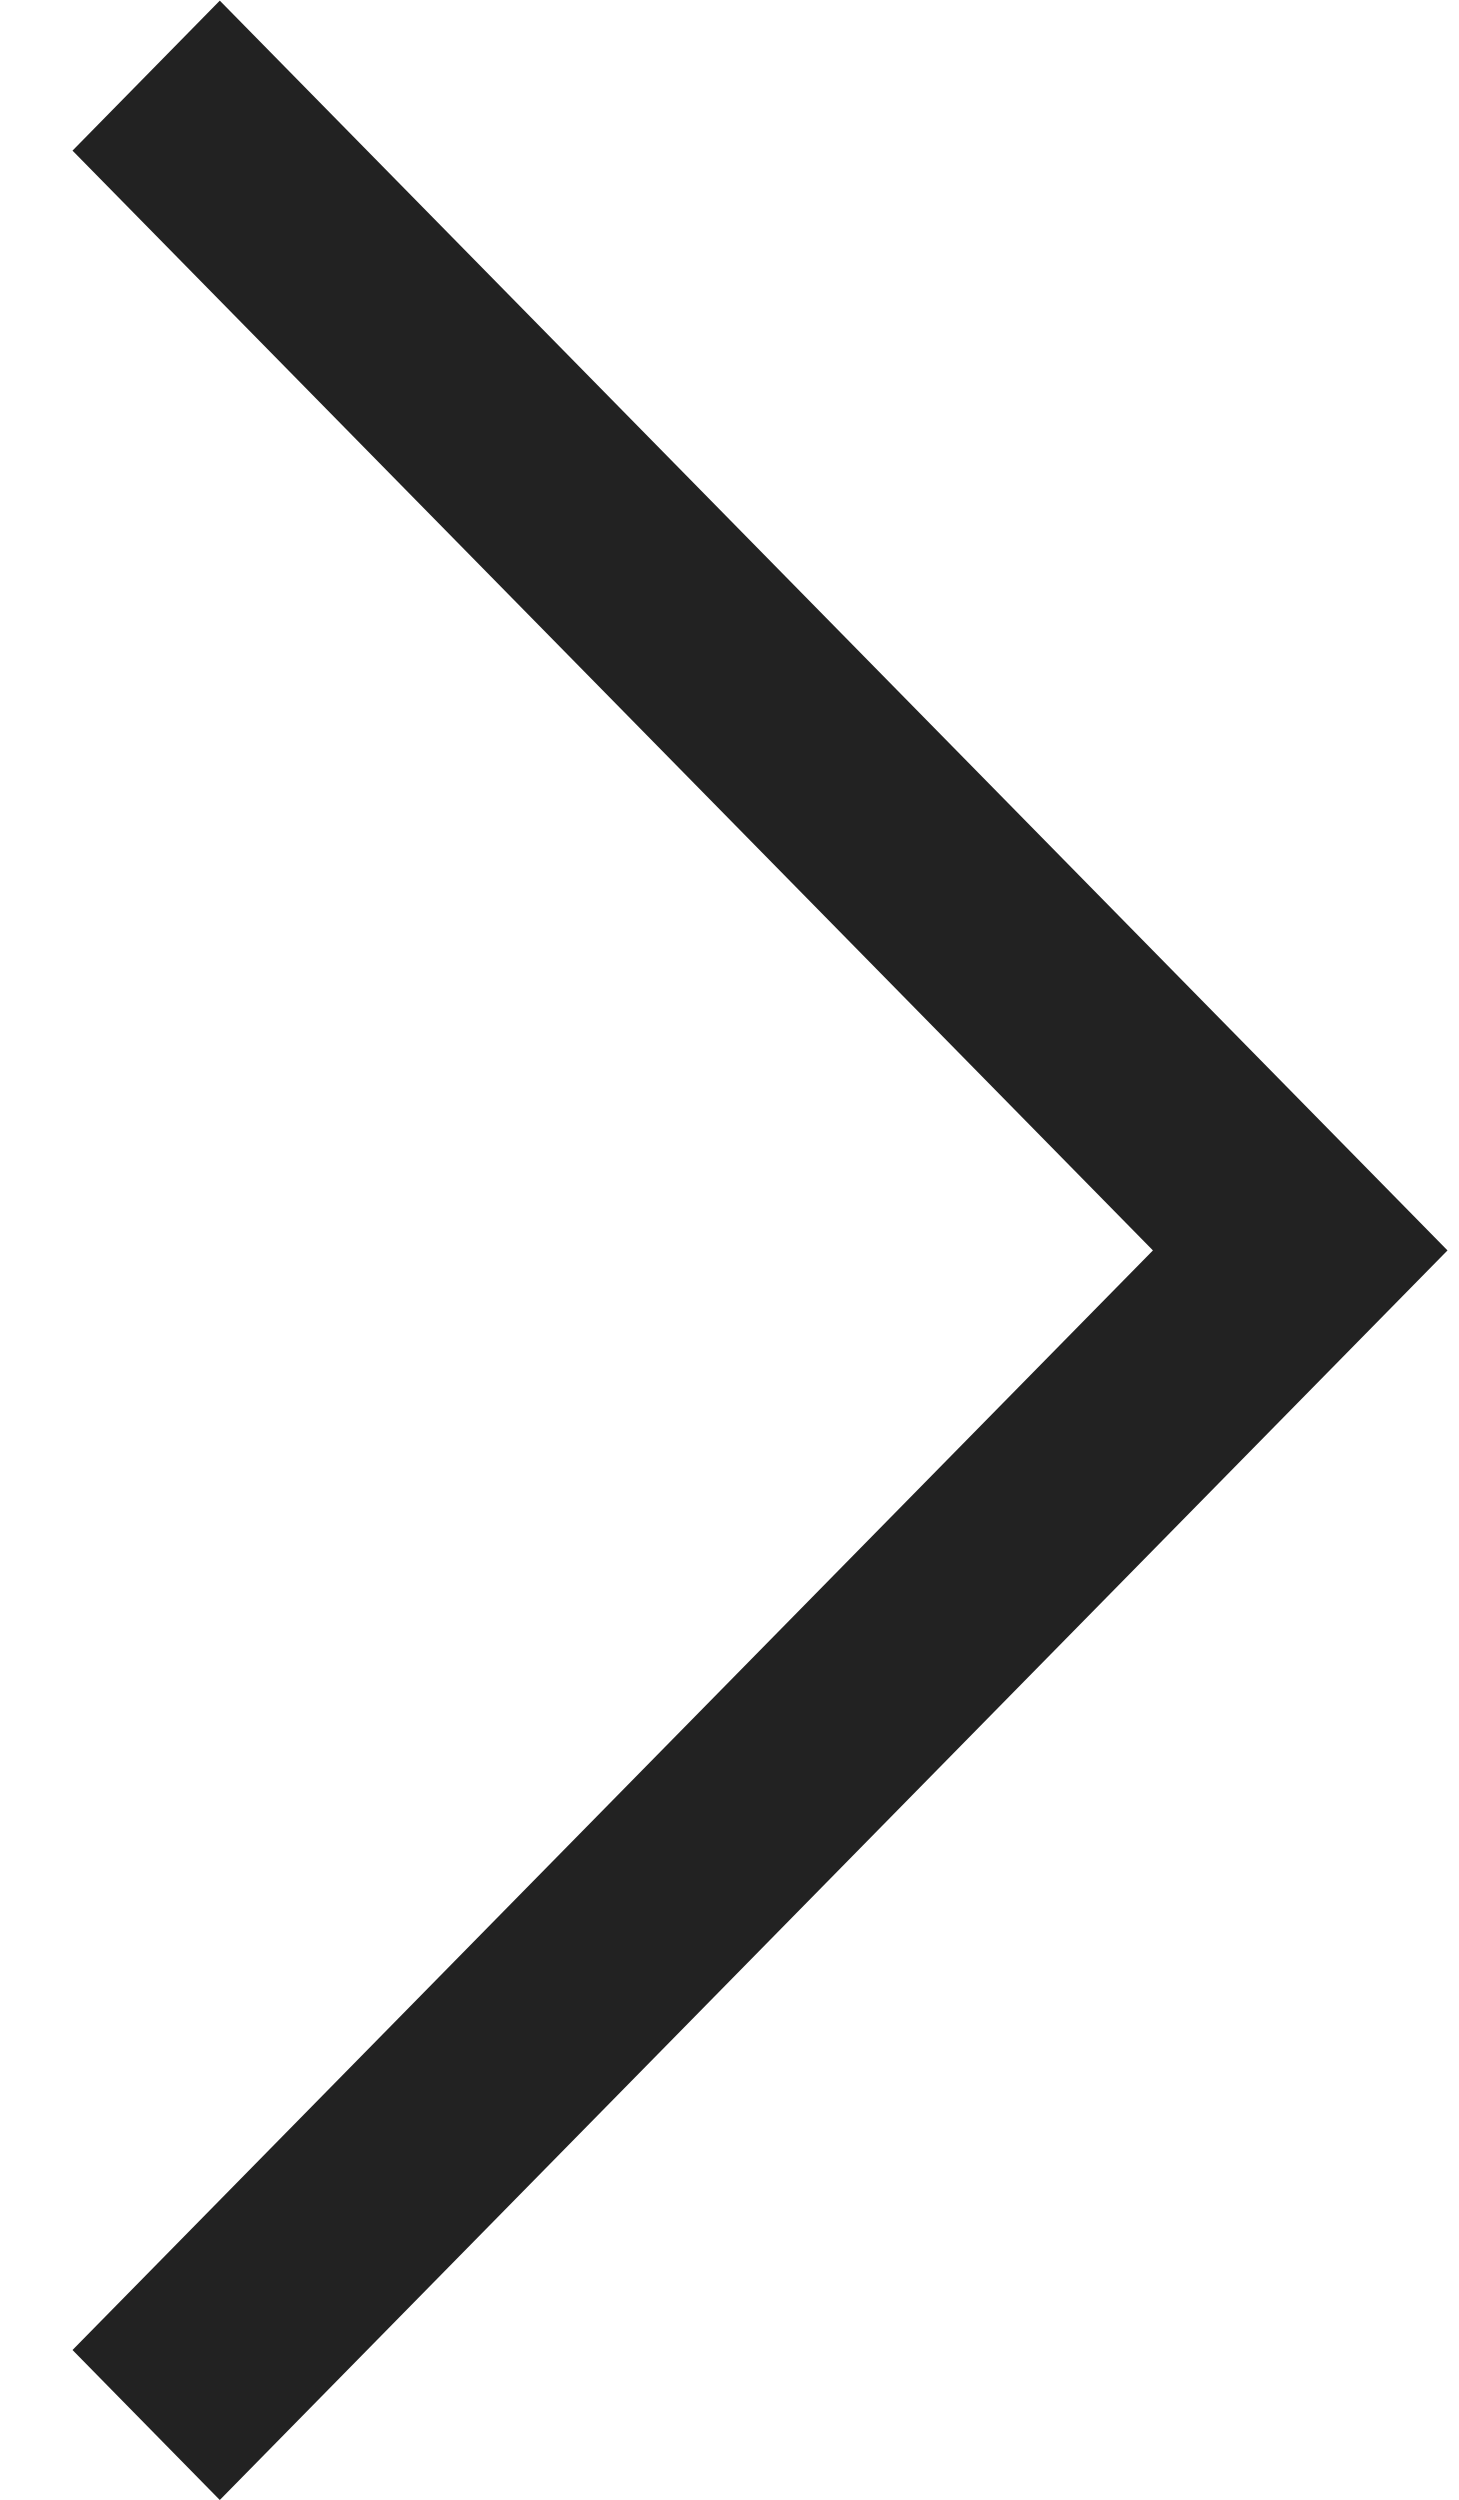
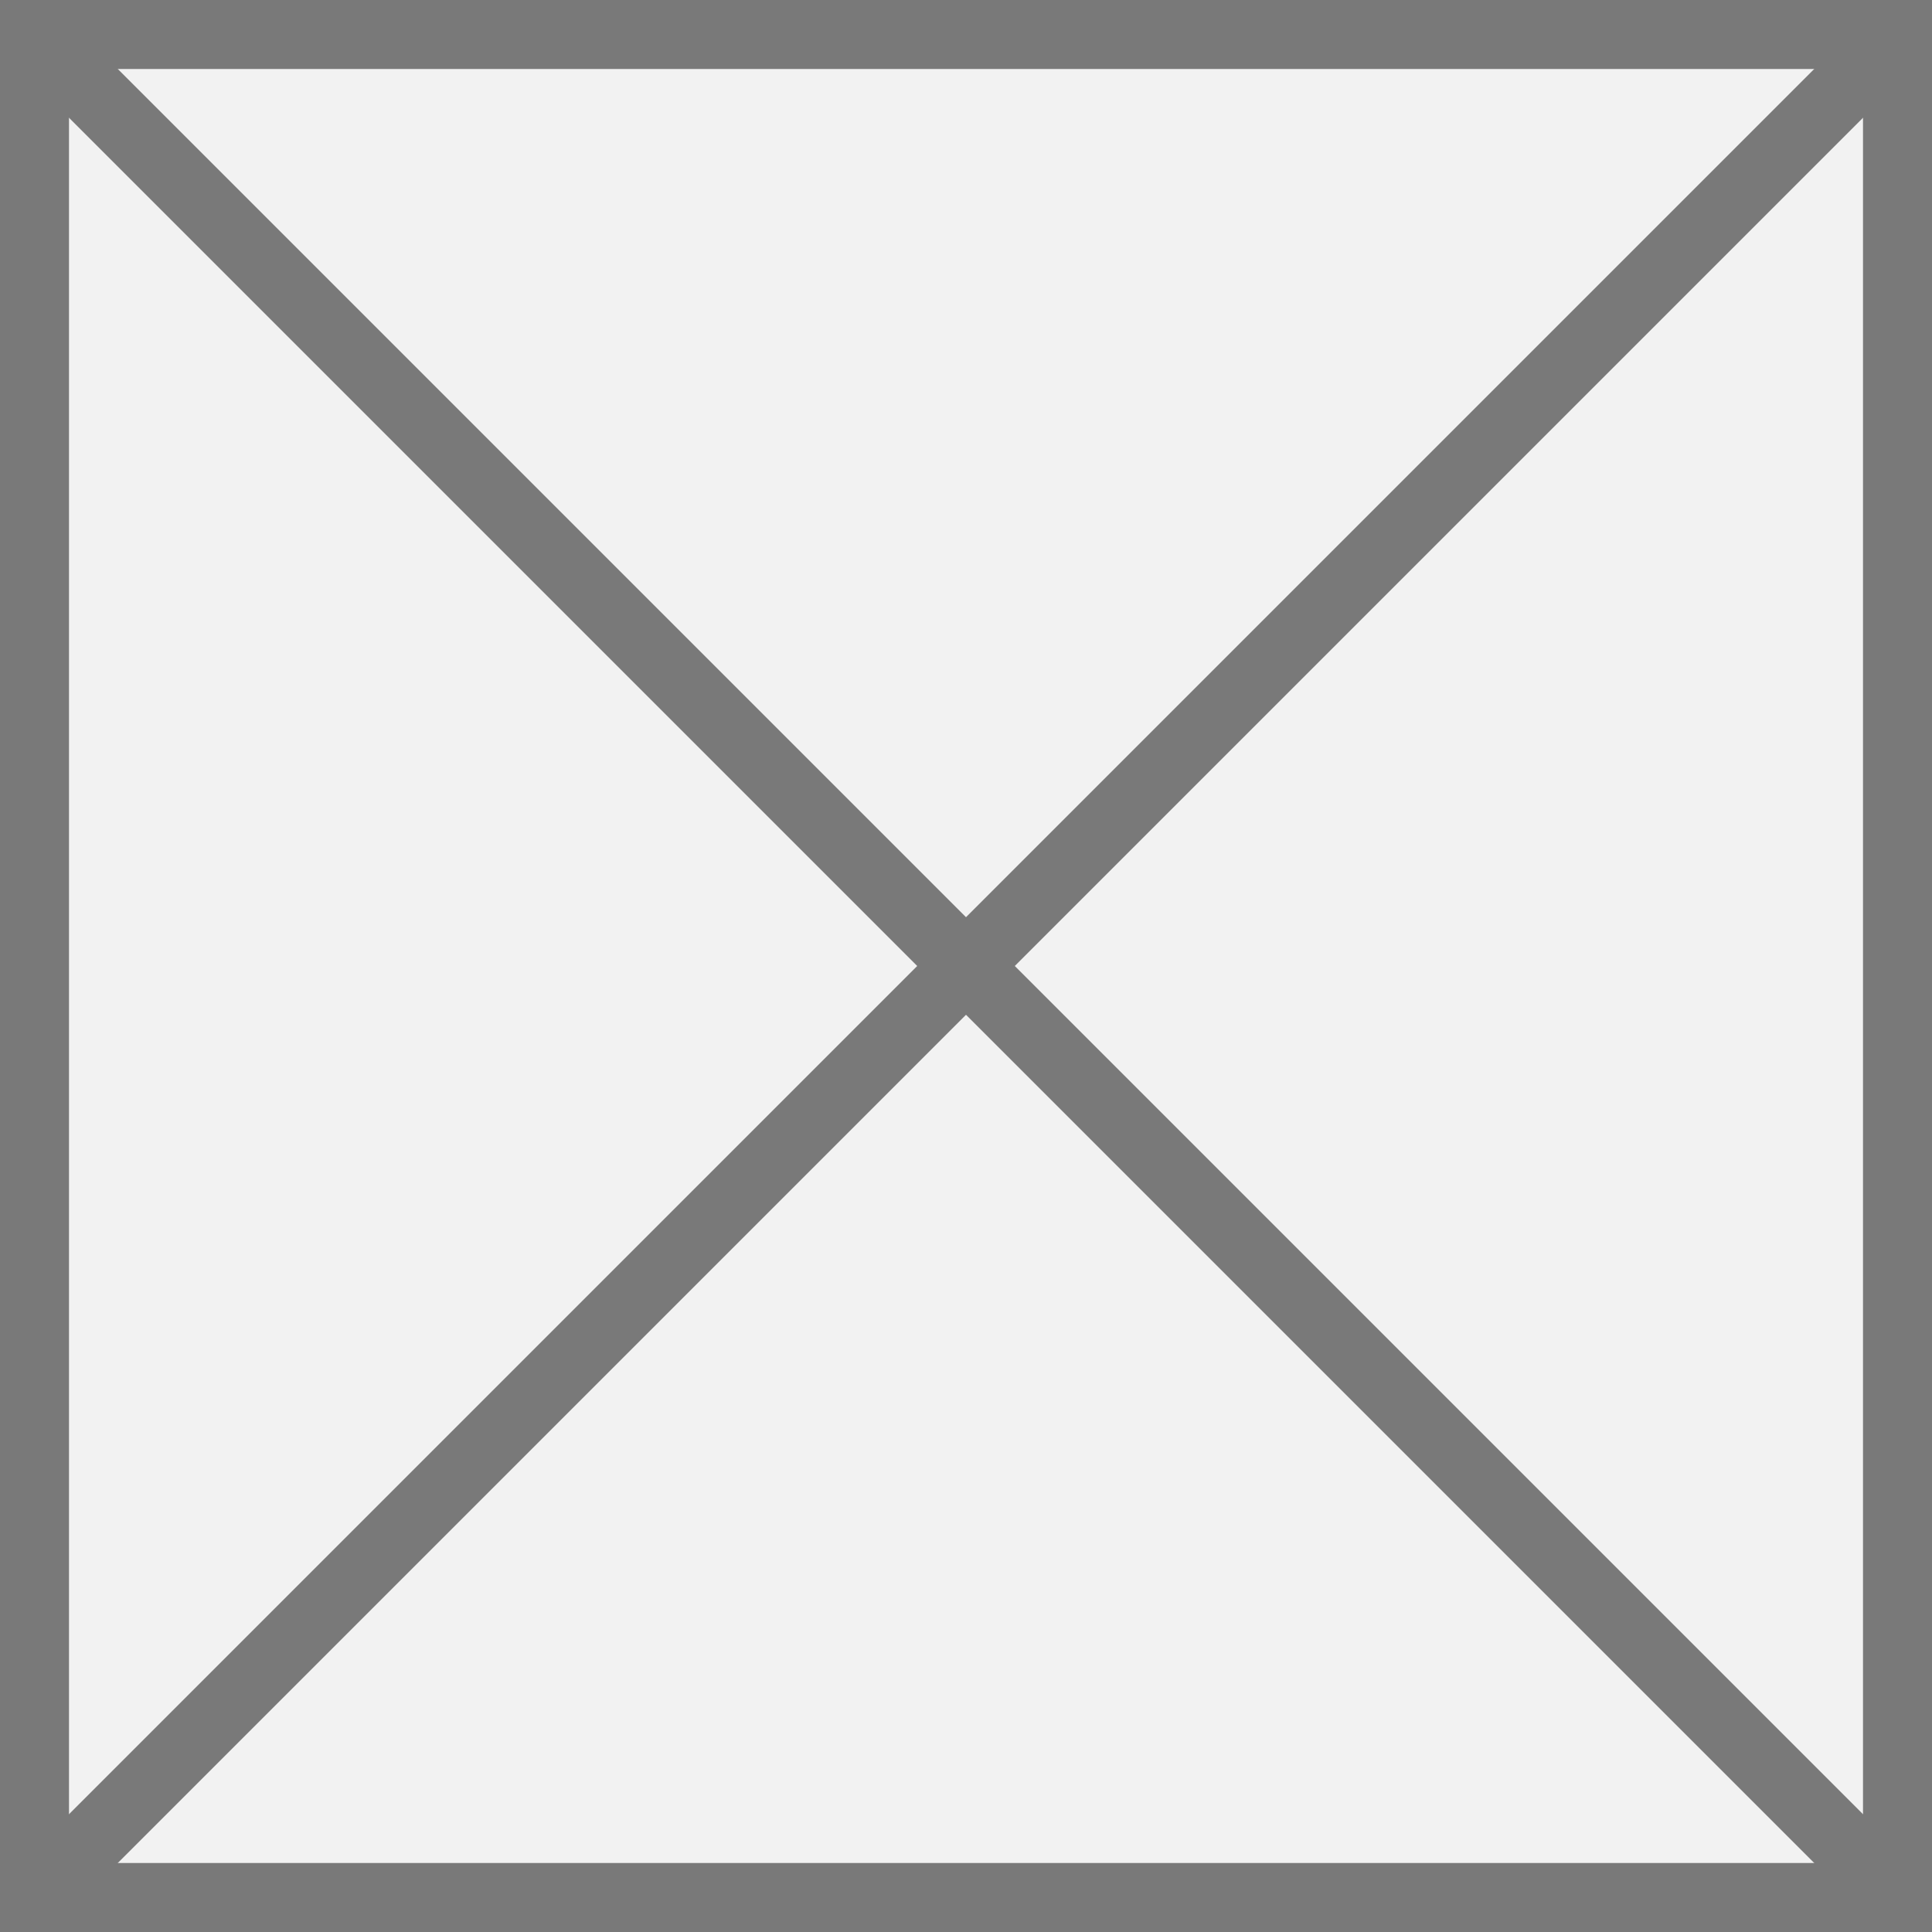
- <svg xmlns="http://www.w3.org/2000/svg" version="1.1" width="7px" height="12px">
-   <g transform="matrix(1 0 0 1 -3 0 )">
-     <path d="M 0.348 11.28  L 1.055 12  L 6.948 6.002  L 1.055 0.003  L 0.348 0.723  L 5.534 6.002  L 0.348 11.28  Z " fill-rule="nonzero" fill="#000000" stroke="none" fill-opacity="0.867" transform="matrix(1 0 0 1 3 0 )" />
+ <svg xmlns="http://www.w3.org/2000/svg" version="1.1" width="28px" height="28px">
+   <g transform="matrix(1 0 0 1 -261 -131 )">
+     <path d="M 261.5 131.5  L 288.5 131.5  L 288.5 158.5  L 261.5 158.5  L 261.5 131.5  Z " fill-rule="nonzero" fill="#f2f2f2" stroke="none" />
+     <path d="M 261.5 131.5  L 288.5 131.5  L 288.5 158.5  L 261.5 158.5  L 261.5 131.5  Z " stroke-width="1" stroke="#797979" fill="none" />
+     <path d="M 261.354 131.354  L 288.646 158.646  M 288.646 131.354  L 261.354 158.646  " stroke-width="1" stroke="#797979" fill="none" />
  </g>
</svg>
